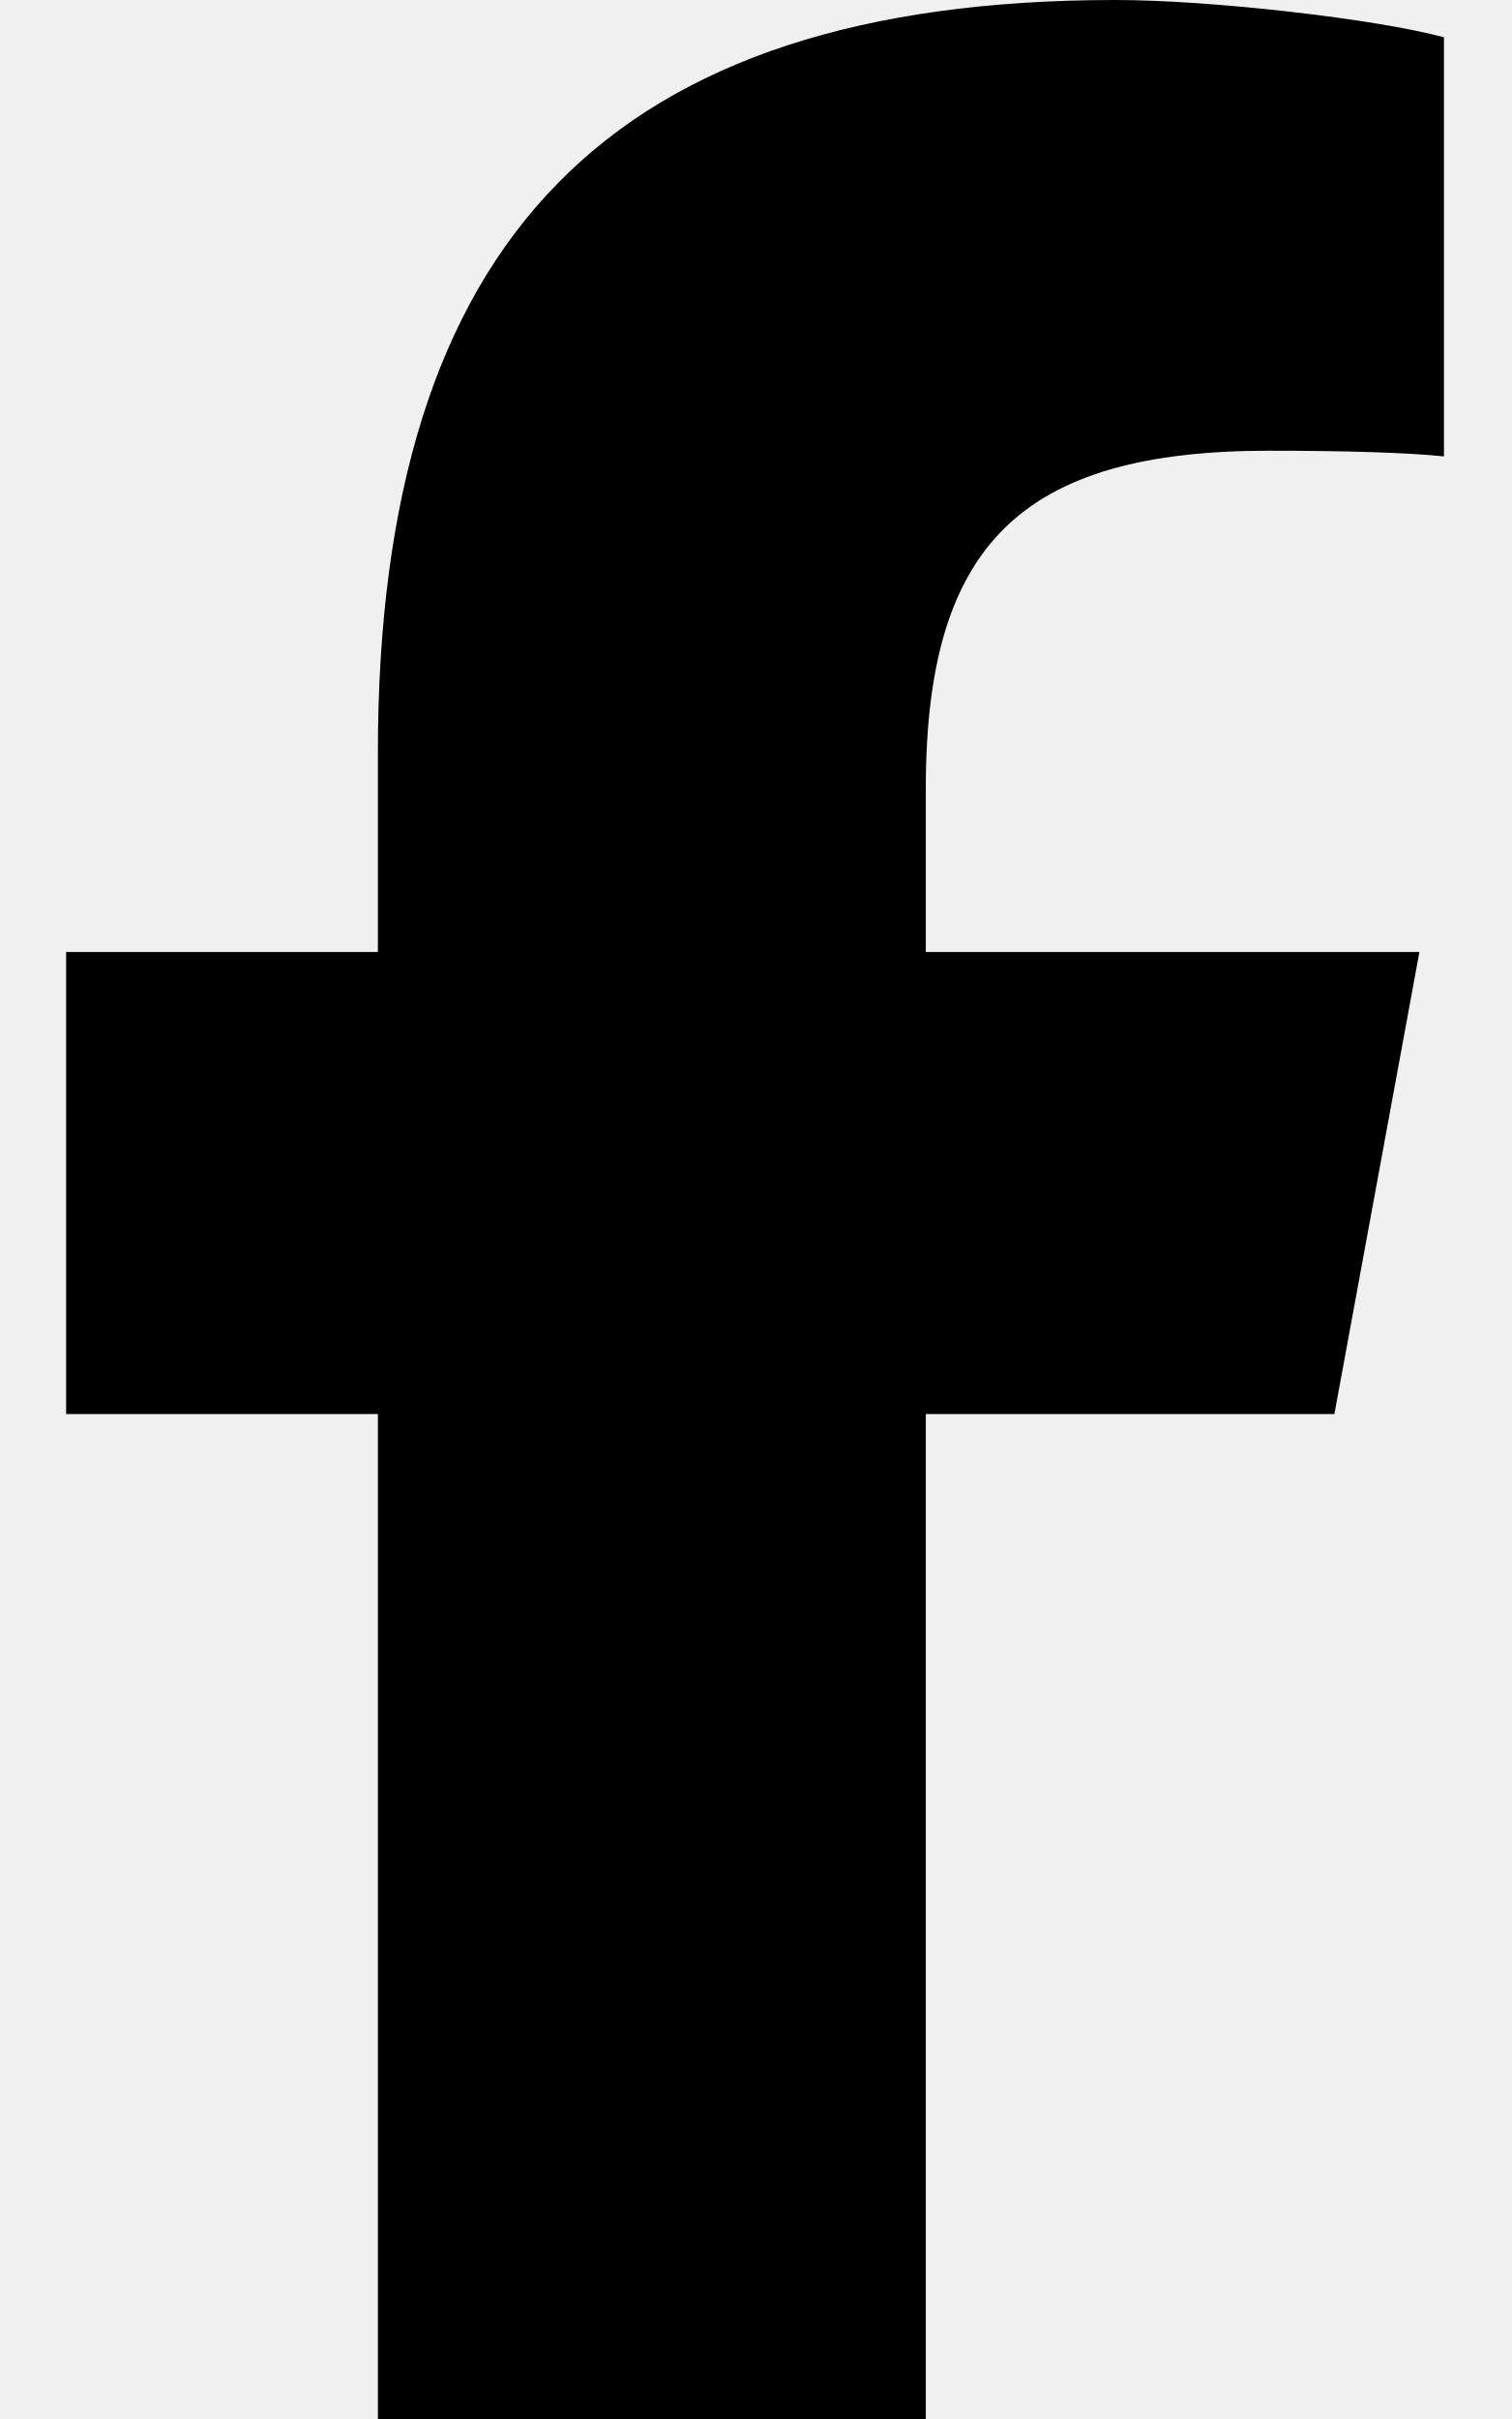
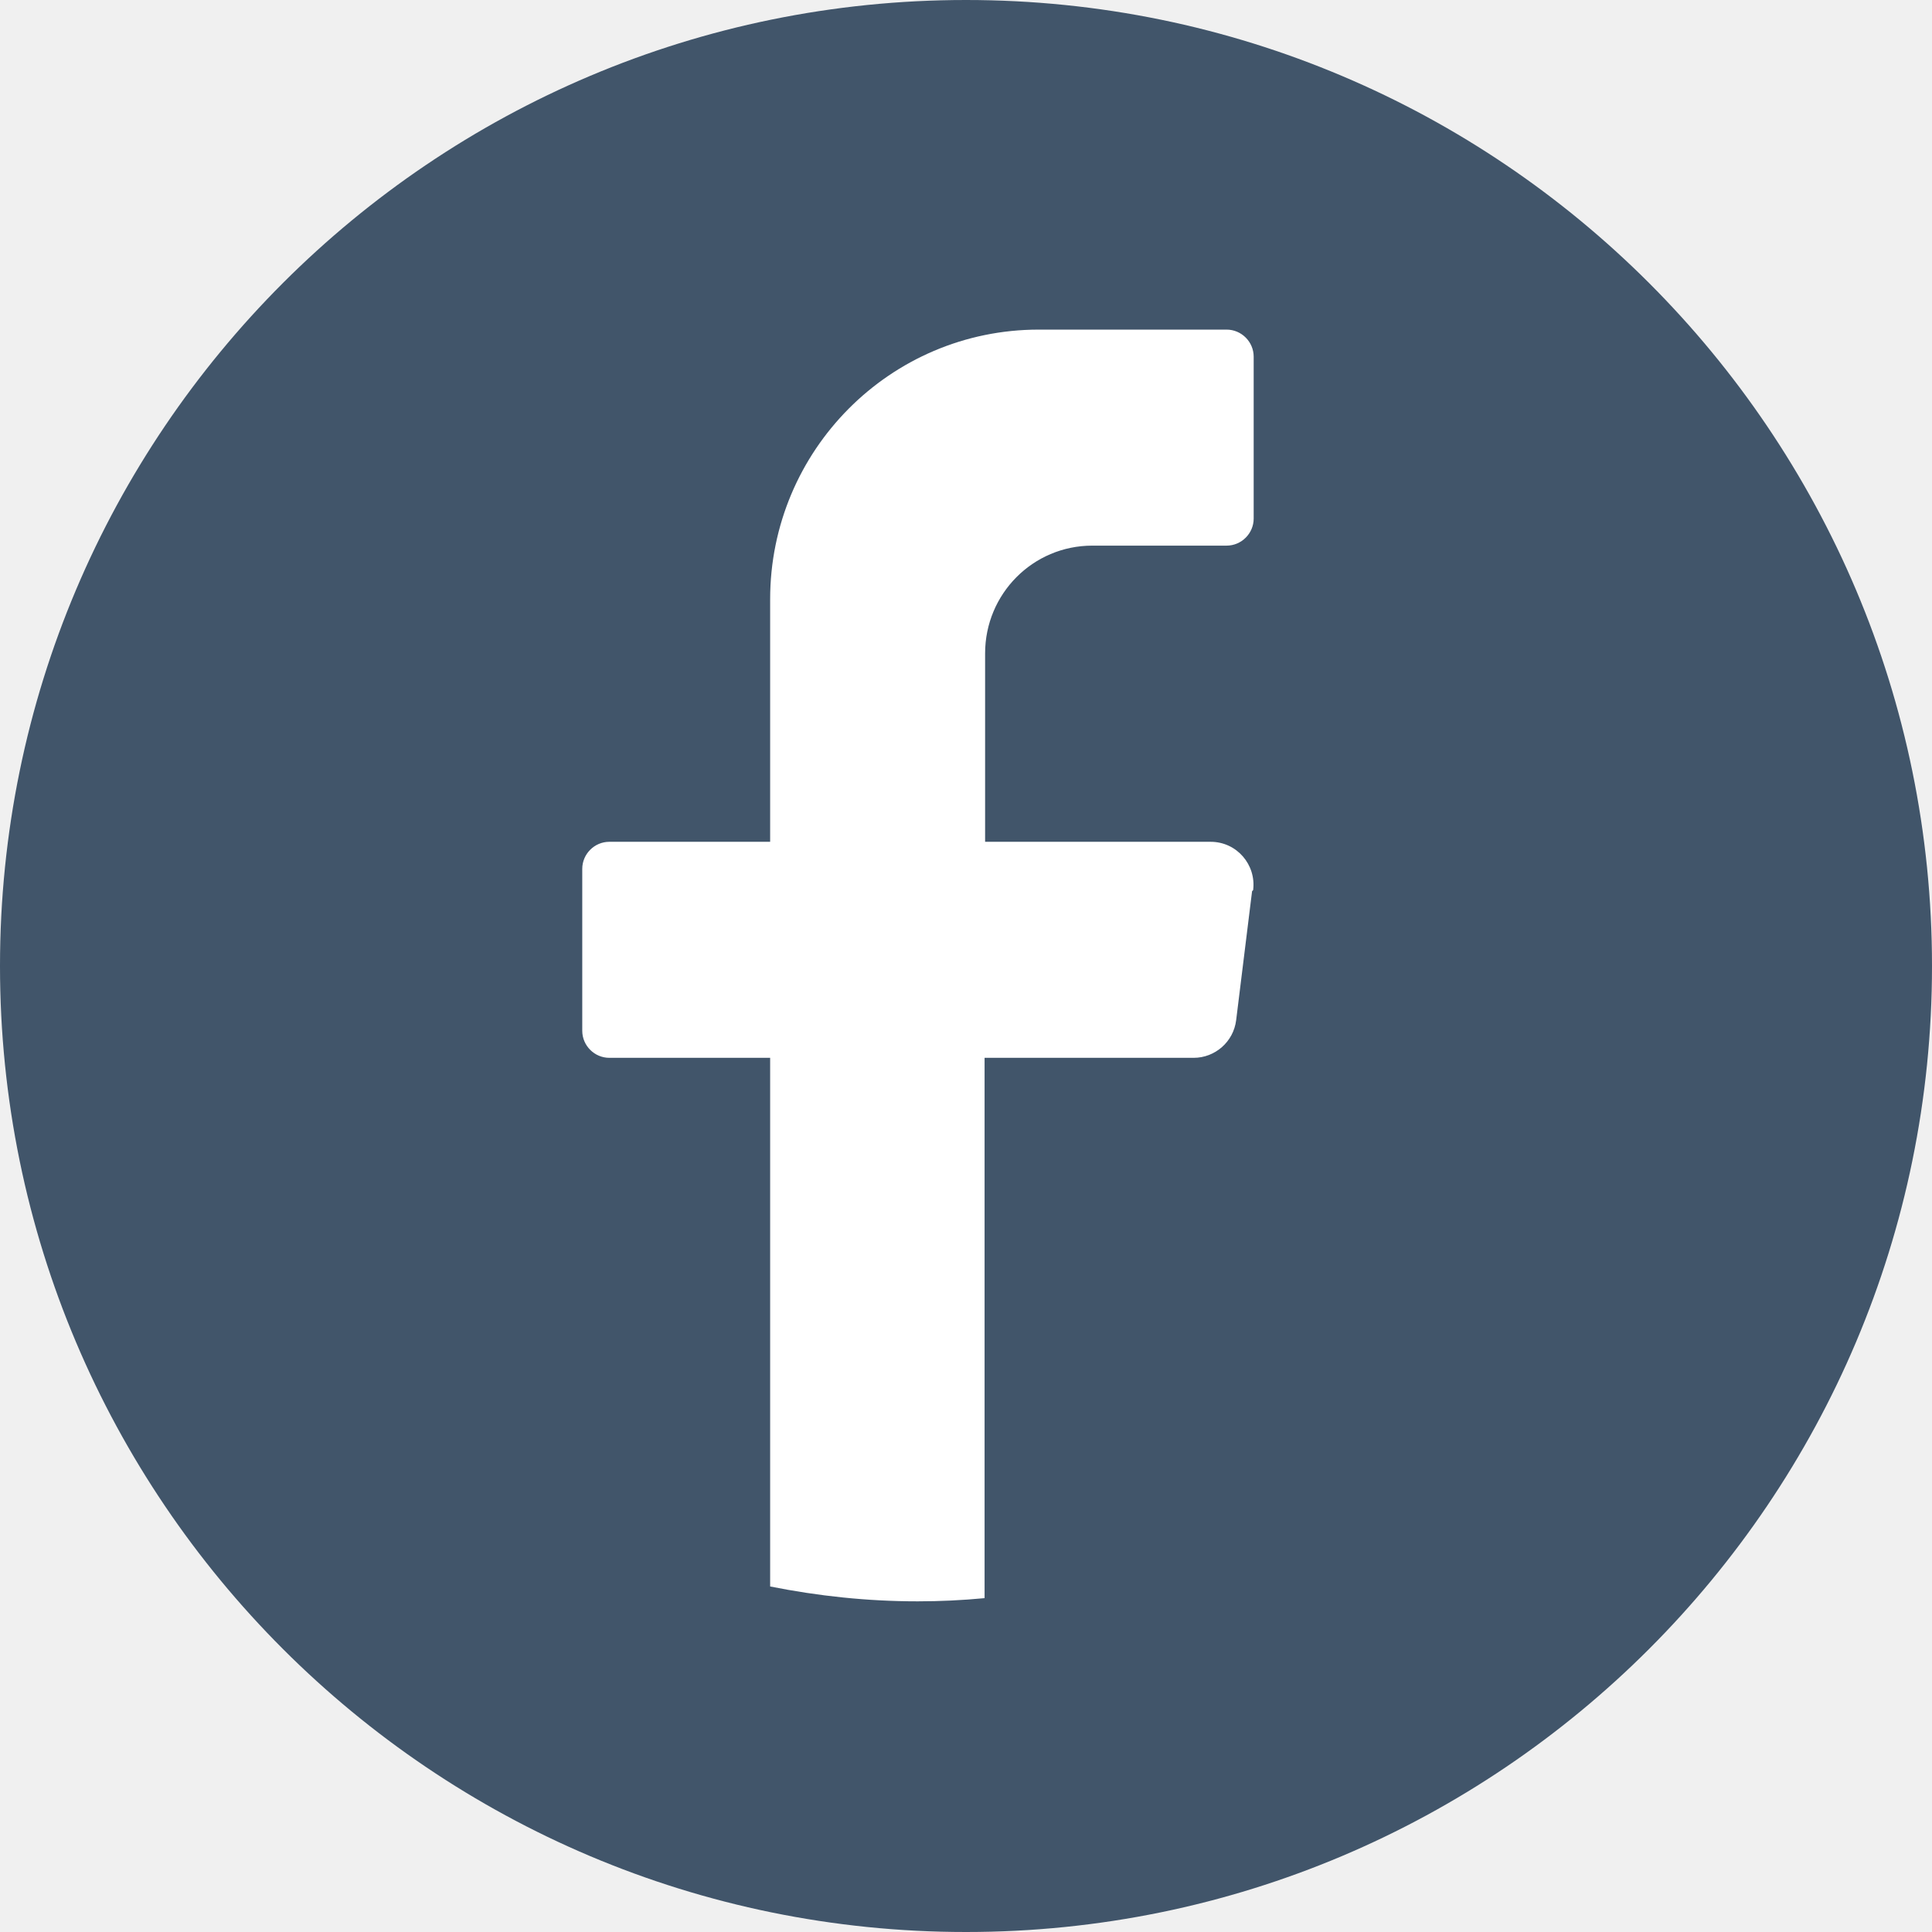
- <svg xmlns="http://www.w3.org/2000/svg" viewBox="0 0 320 512">
-   <path d="M80 299.3V512H196V299.3h86.5l18-97.8H196V166.9c0-51.7 20.3-71.5 72.7-71.5c16.3 0 29.4 .4 37 1.2V7.9C291.4 4 256.4 0 236.2 0C129.3 0 80 50.5 80 159.4v42.1H14v97.8H80z" />
+ <svg xmlns="http://www.w3.org/2000/svg" id="Calque_2" data-name="Calque 2" viewBox="0 0 36.4 36.4">
+   <defs>
+     <style>
+       .cls-1 {
+         fill: #fff;
+       }
+ 
+       .cls-2 {
+         fill: #41556a;
+       }
+     </style>
+   </defs>
+   <g id="MENU_fond_gris" data-name="MENU fond gris">
+     <g>
+       <path class="cls-2" d="M36.4,18.2c0,10.05-8.15,18.2-18.2,18.2h0C8.15,36.4,0,28.25,0,18.2h0C0,8.15,8.15,0,18.2,0h0c10.05,0,18.2,8.15,18.2,18.2h0Z" />
+       <path class="cls-1" d="M23.59,16.79l-.3,2.43c-.05.41-.4.71-.8.71h-3.94v10.18c-.42.04-.84.06-1.26.06-.95,0-1.88-.1-2.78-.28v-9.96h-3.03c-.28,0-.51-.23-.51-.51v-3.05c0-.28.23-.51.51-.51h3.03v-4.57c0-2.8,2.26-5.08,5.06-5.08h3.54c.28,0,.51.23.51.51v3.05c0,.28-.23.51-.51.51h-2.53c-1.12,0-2.02.91-2.02,2.03v3.55h4.25c.49,0,.86.43.8.91Z" />
+     </g>
+   </g>
</svg>
